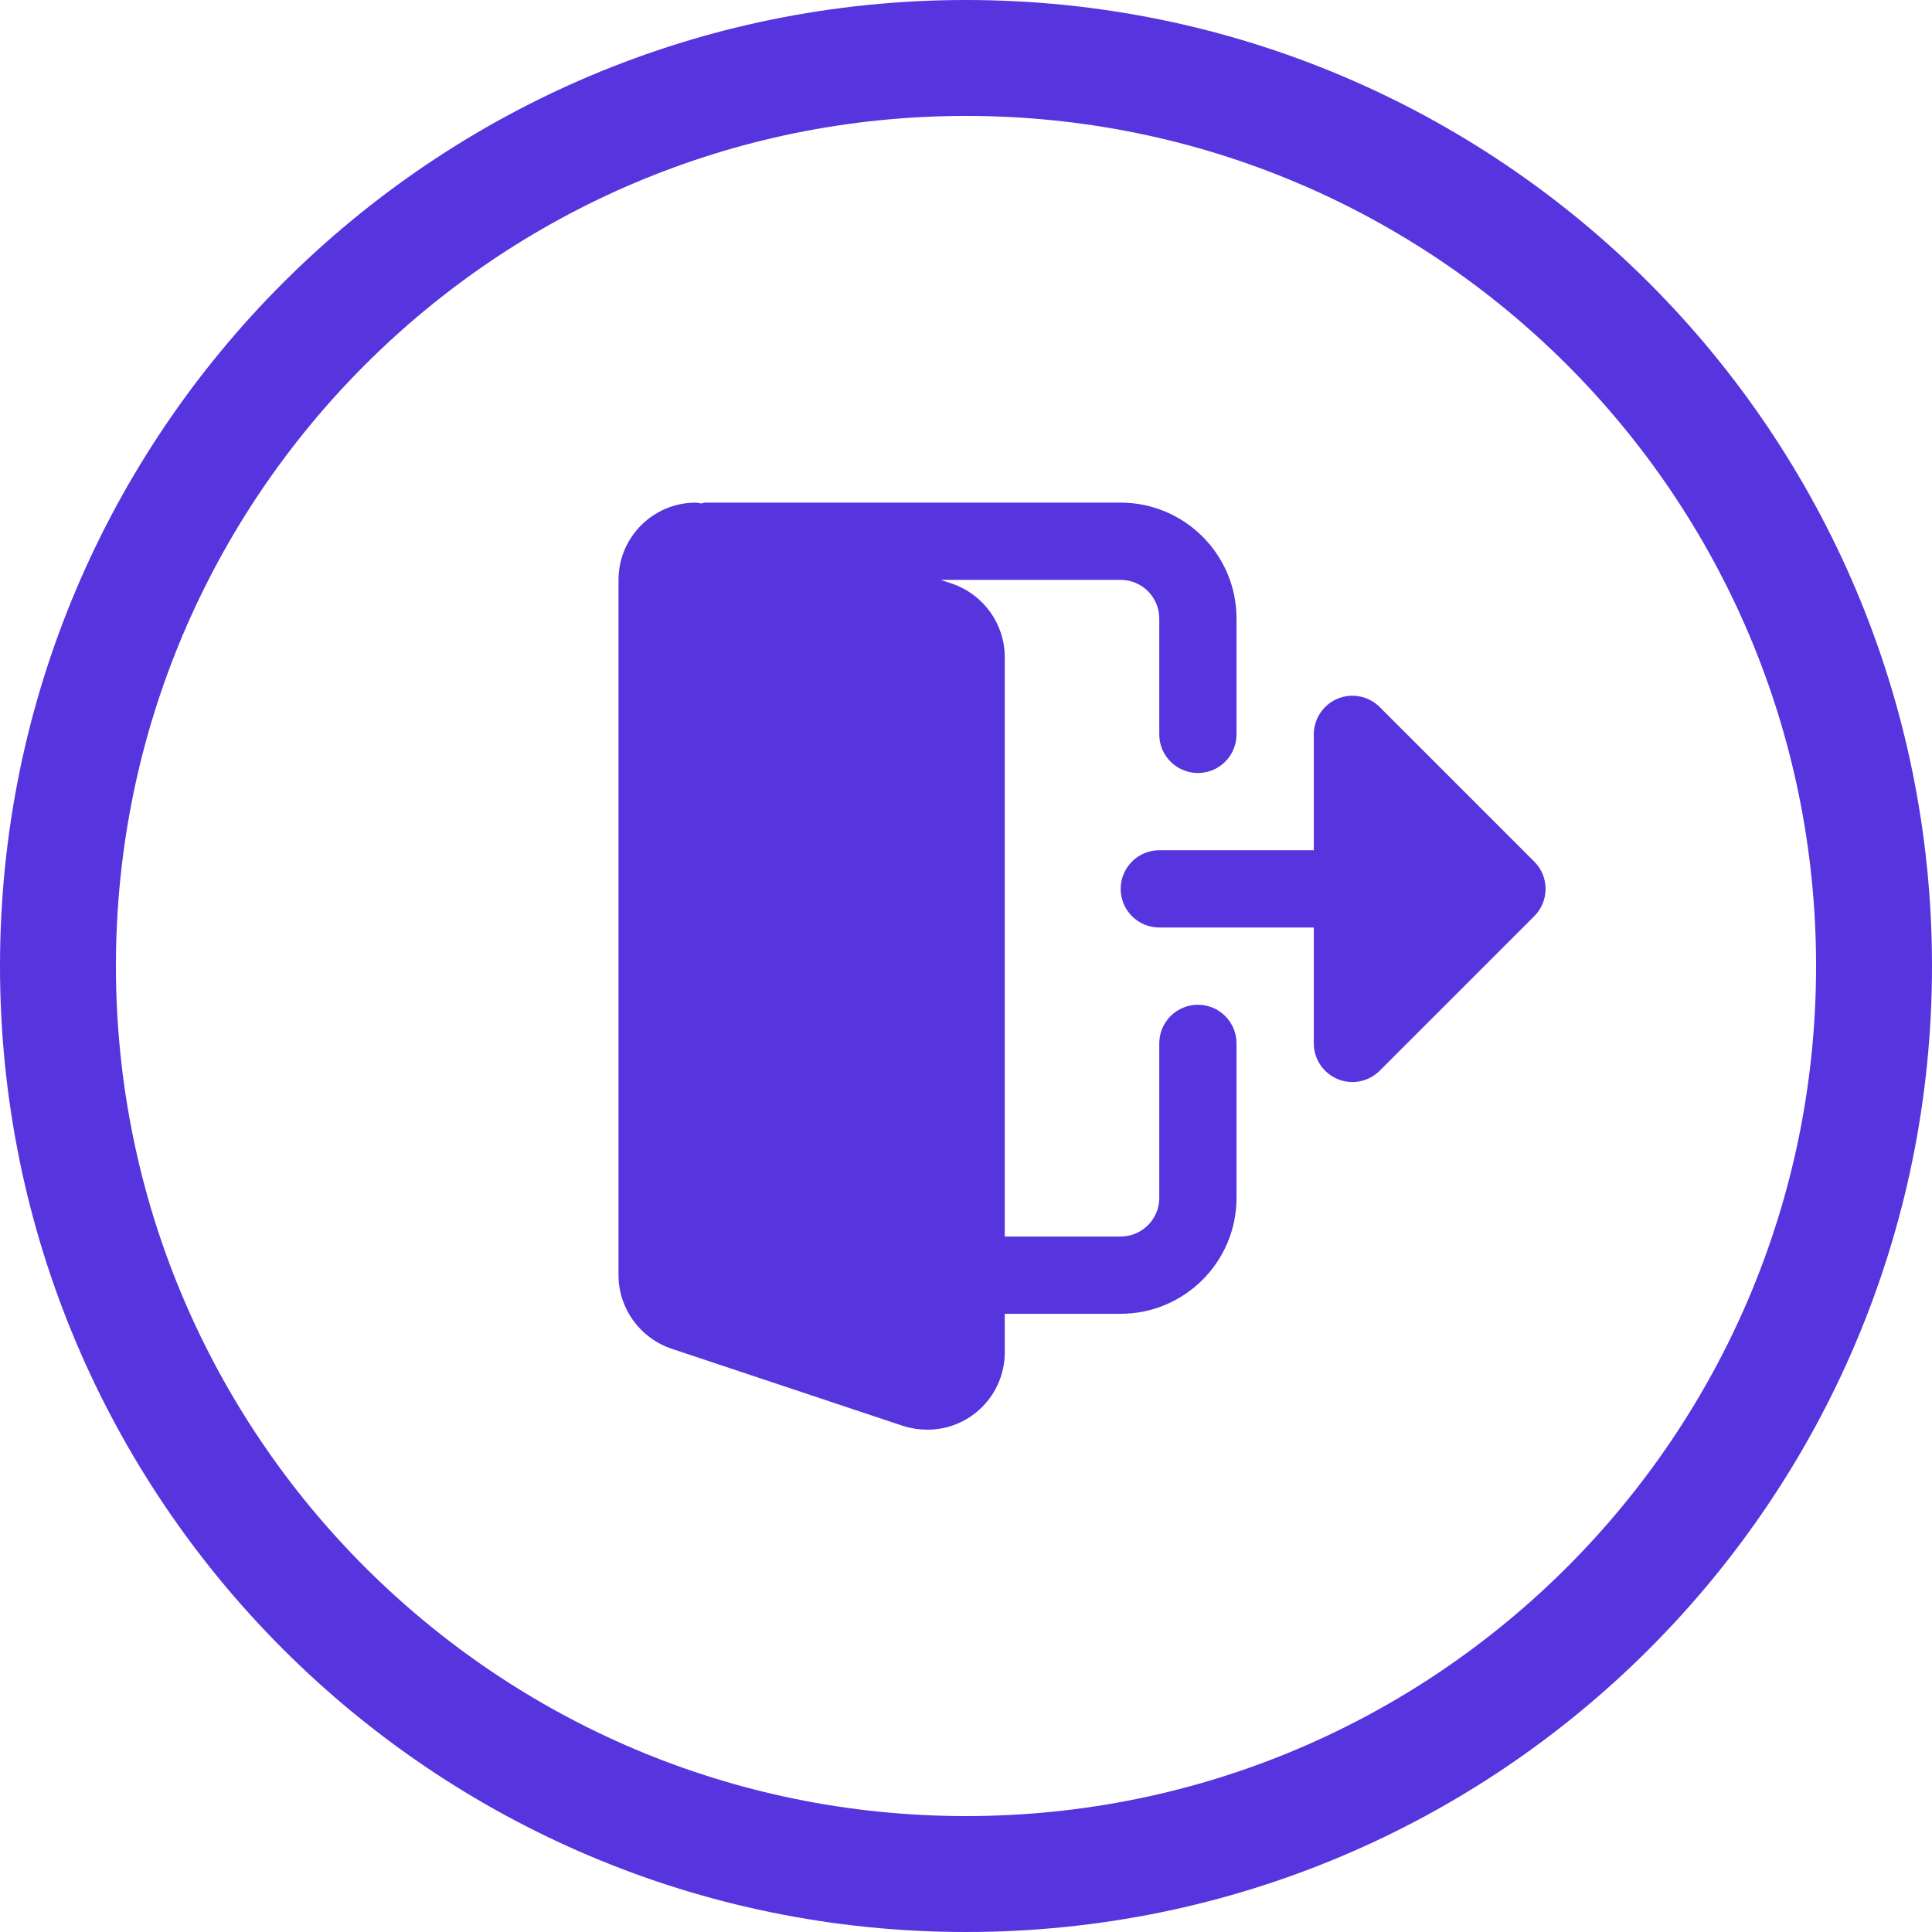
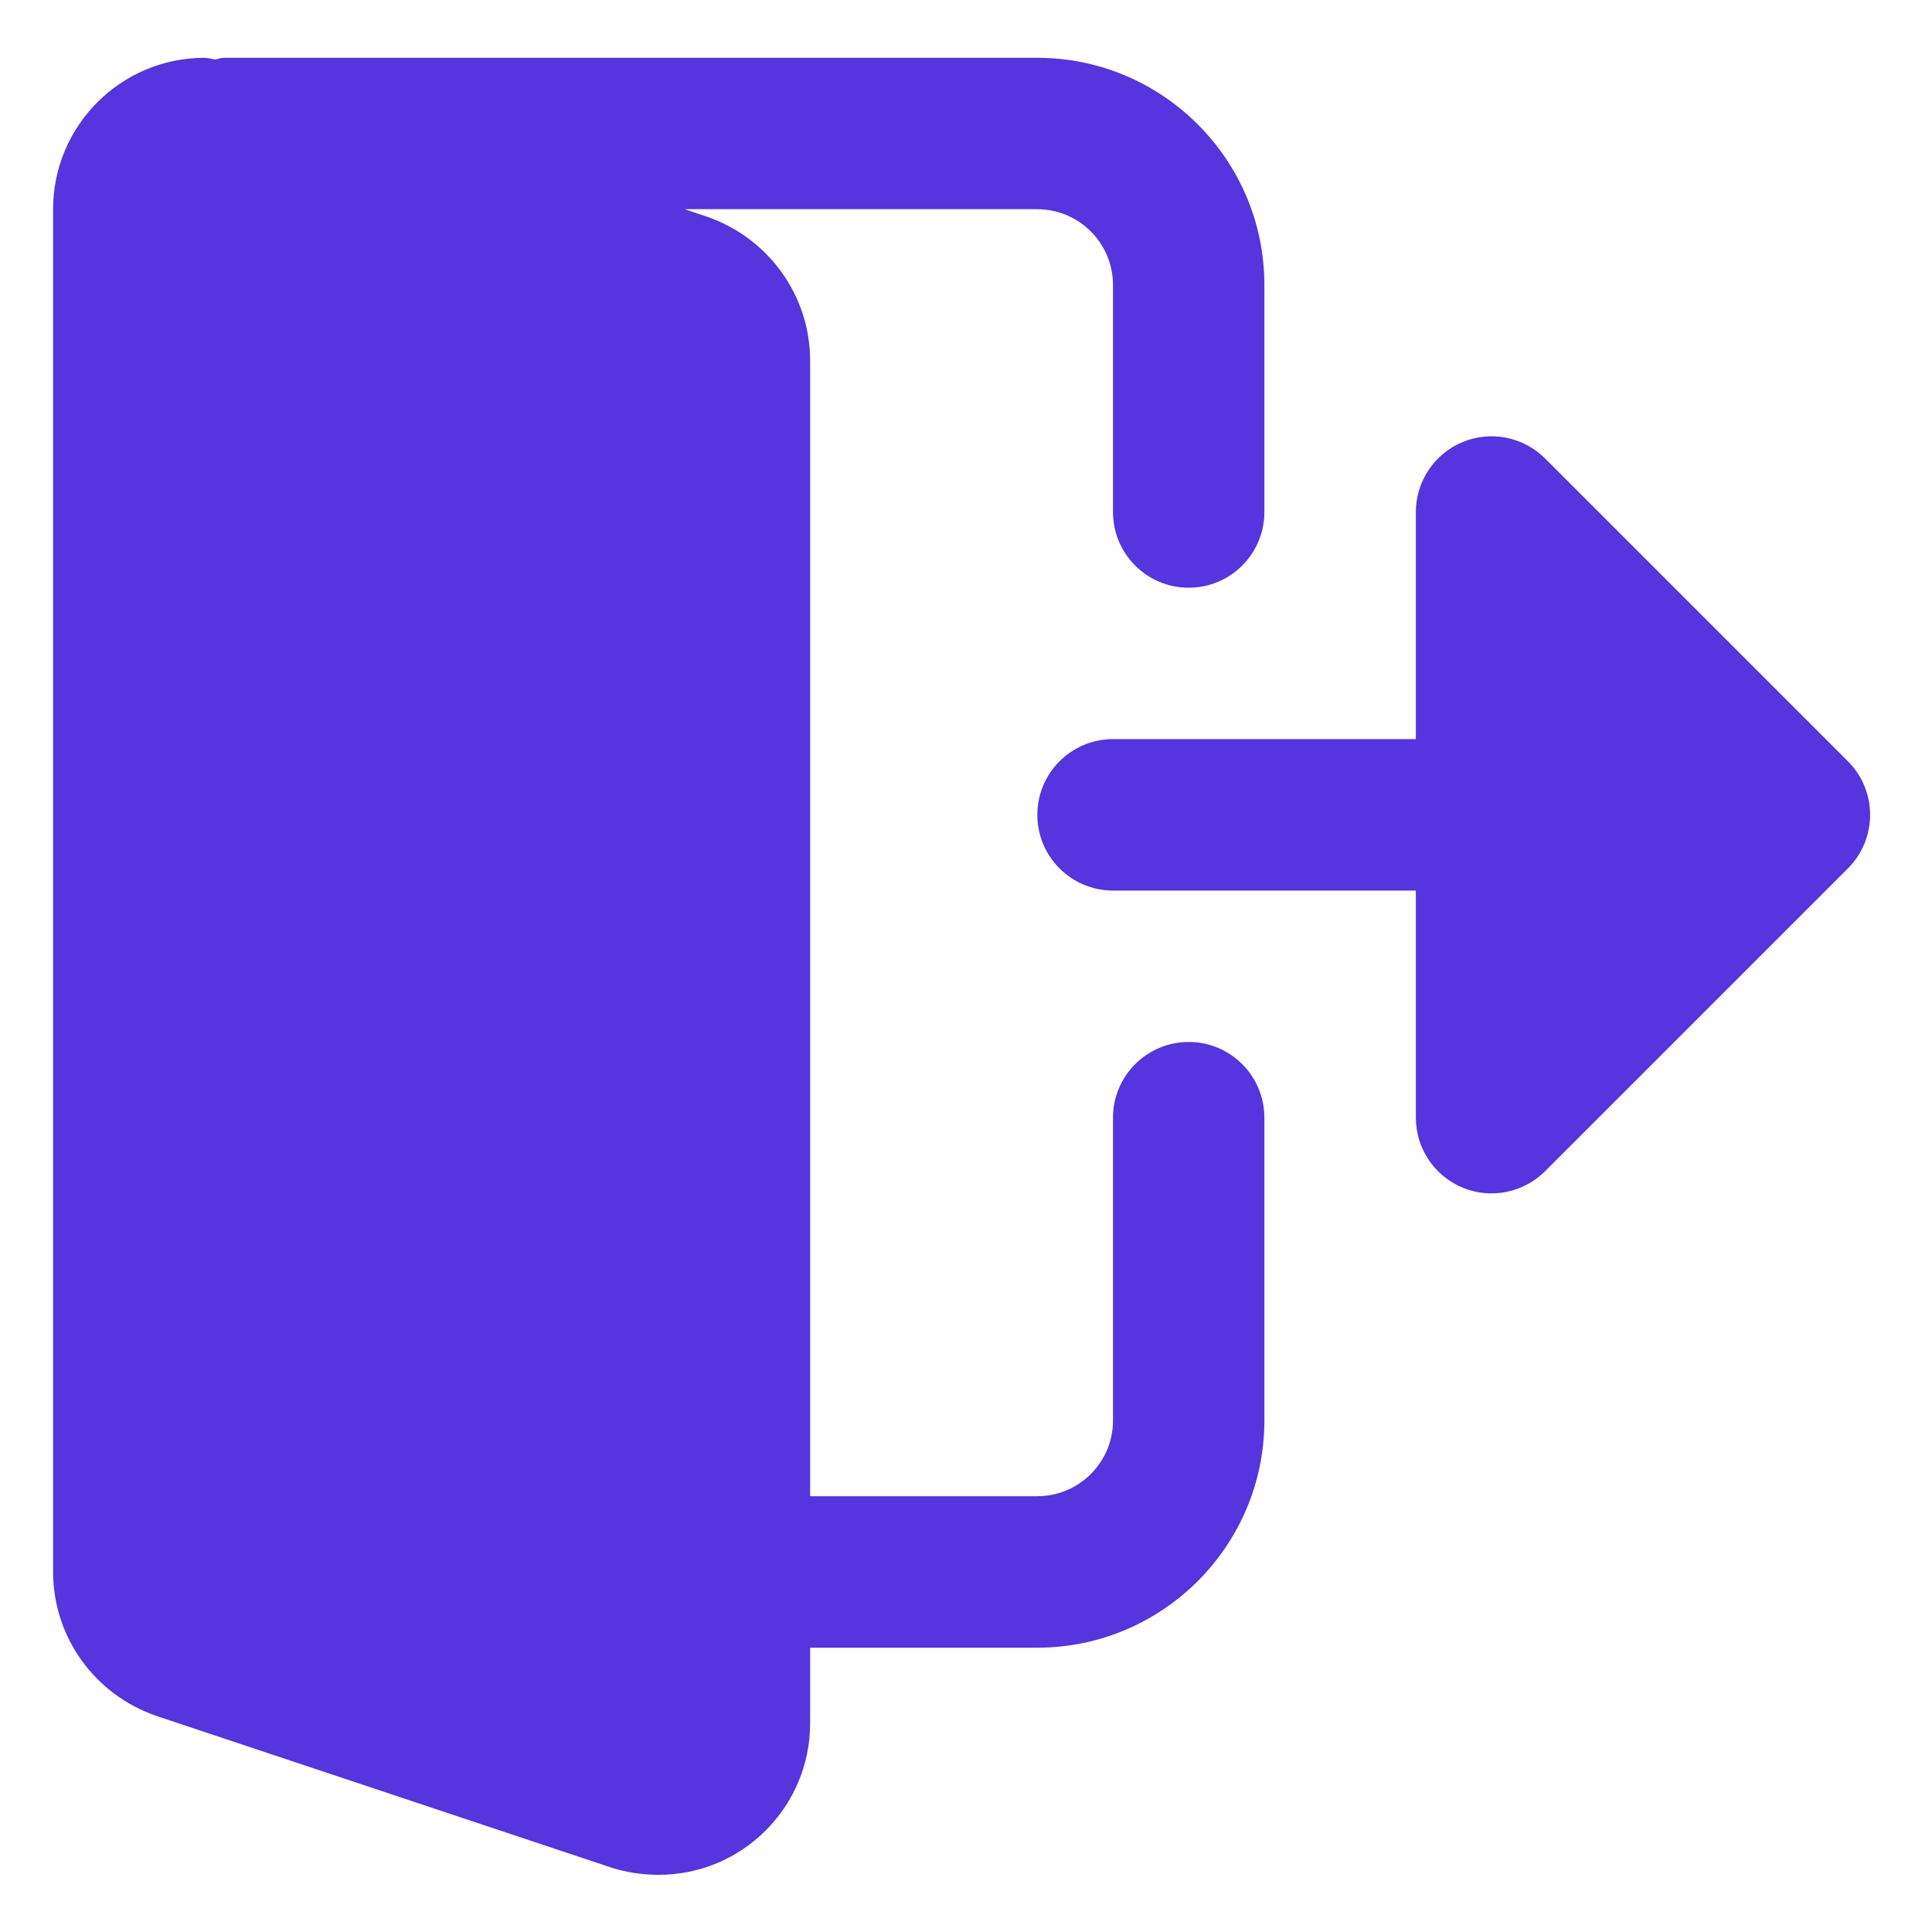
- <svg xmlns="http://www.w3.org/2000/svg" width="49" height="49" viewBox="0 0 49 49" fill="none">
-   <circle cx="24.5" cy="24.5" r="23.03" stroke="#5634DE" stroke-width="2.94" />
-   <path d="M30.382 25.483C29.84 25.483 29.402 25.922 29.402 26.463V30.382C29.402 30.922 28.963 31.361 28.422 31.361H25.483V16.666C25.483 15.83 24.95 15.082 24.149 14.804L23.859 14.707H28.422C28.963 14.707 29.402 15.147 29.402 15.687V18.626C29.402 19.166 29.84 19.605 30.382 19.605C30.923 19.605 31.361 19.166 31.361 18.626V15.687C31.361 14.066 30.043 12.748 28.422 12.748H17.891C17.854 12.748 17.822 12.764 17.786 12.769C17.739 12.765 17.694 12.748 17.646 12.748C16.565 12.748 15.687 13.626 15.687 14.707V32.341C15.687 33.178 16.22 33.925 17.021 34.203L22.917 36.169C23.116 36.23 23.315 36.26 23.524 36.26C24.605 36.26 25.483 35.381 25.483 34.3V33.321H28.422C30.043 33.321 31.361 32.002 31.361 30.382V26.463C31.361 25.922 30.923 25.483 30.382 25.483Z" fill="#5634DE" />
-   <path d="M38.912 21.852L34.993 17.933C34.714 17.653 34.292 17.568 33.926 17.72C33.56 17.872 33.321 18.23 33.321 18.625V21.564H29.403C28.862 21.564 28.423 22.003 28.423 22.544C28.423 23.085 28.862 23.524 29.403 23.524H33.321V26.463C33.321 26.859 33.56 27.216 33.926 27.368C34.292 27.52 34.714 27.436 34.993 27.155L38.912 23.237C39.295 22.854 39.295 22.234 38.912 21.852Z" fill="#5634DE" />
+ <svg xmlns="http://www.w3.org/2000/svg" width="25" height="25" viewBox="0 0 25 25" fill="none">
+   <path d="M15.382 13.483C14.84 13.483 14.402 13.922 14.402 14.463V18.382C14.402 18.922 13.963 19.361 13.422 19.361H10.483V4.666C10.483 3.83 9.95 3.082 9.149 2.804L8.859 2.707H13.422C13.963 2.707 14.402 3.147 14.402 3.687V6.626C14.402 7.166 14.84 7.605 15.382 7.605C15.923 7.605 16.361 7.166 16.361 6.626V3.687C16.361 2.066 15.043 0.748 13.422 0.748H2.891C2.853 0.748 2.822 0.764 2.786 0.769C2.739 0.765 2.694 0.748 2.646 0.748C1.565 0.748 0.687 1.626 0.687 2.707V20.341C0.687 21.178 1.219 21.925 2.021 22.203L7.917 24.169C8.116 24.23 8.315 24.26 8.524 24.26C9.605 24.26 10.483 23.381 10.483 22.3V21.321H13.422C15.043 21.321 16.361 20.002 16.361 18.382V14.463C16.361 13.922 15.923 13.483 15.382 13.483Z" fill="#5634DE" />
+   <path d="M23.912 9.851L19.994 5.933C19.713 5.653 19.292 5.568 18.926 5.72C18.56 5.872 18.321 6.23 18.321 6.625V9.564H14.403C13.862 9.564 13.423 10.003 13.423 10.544C13.423 11.085 13.862 11.524 14.403 11.524H18.321V14.463C18.321 14.859 18.56 15.216 18.926 15.368C19.292 15.52 19.713 15.435 19.994 15.155L23.912 11.237C24.295 10.854 24.295 10.234 23.912 9.851Z" fill="#5634DE" />
</svg>
